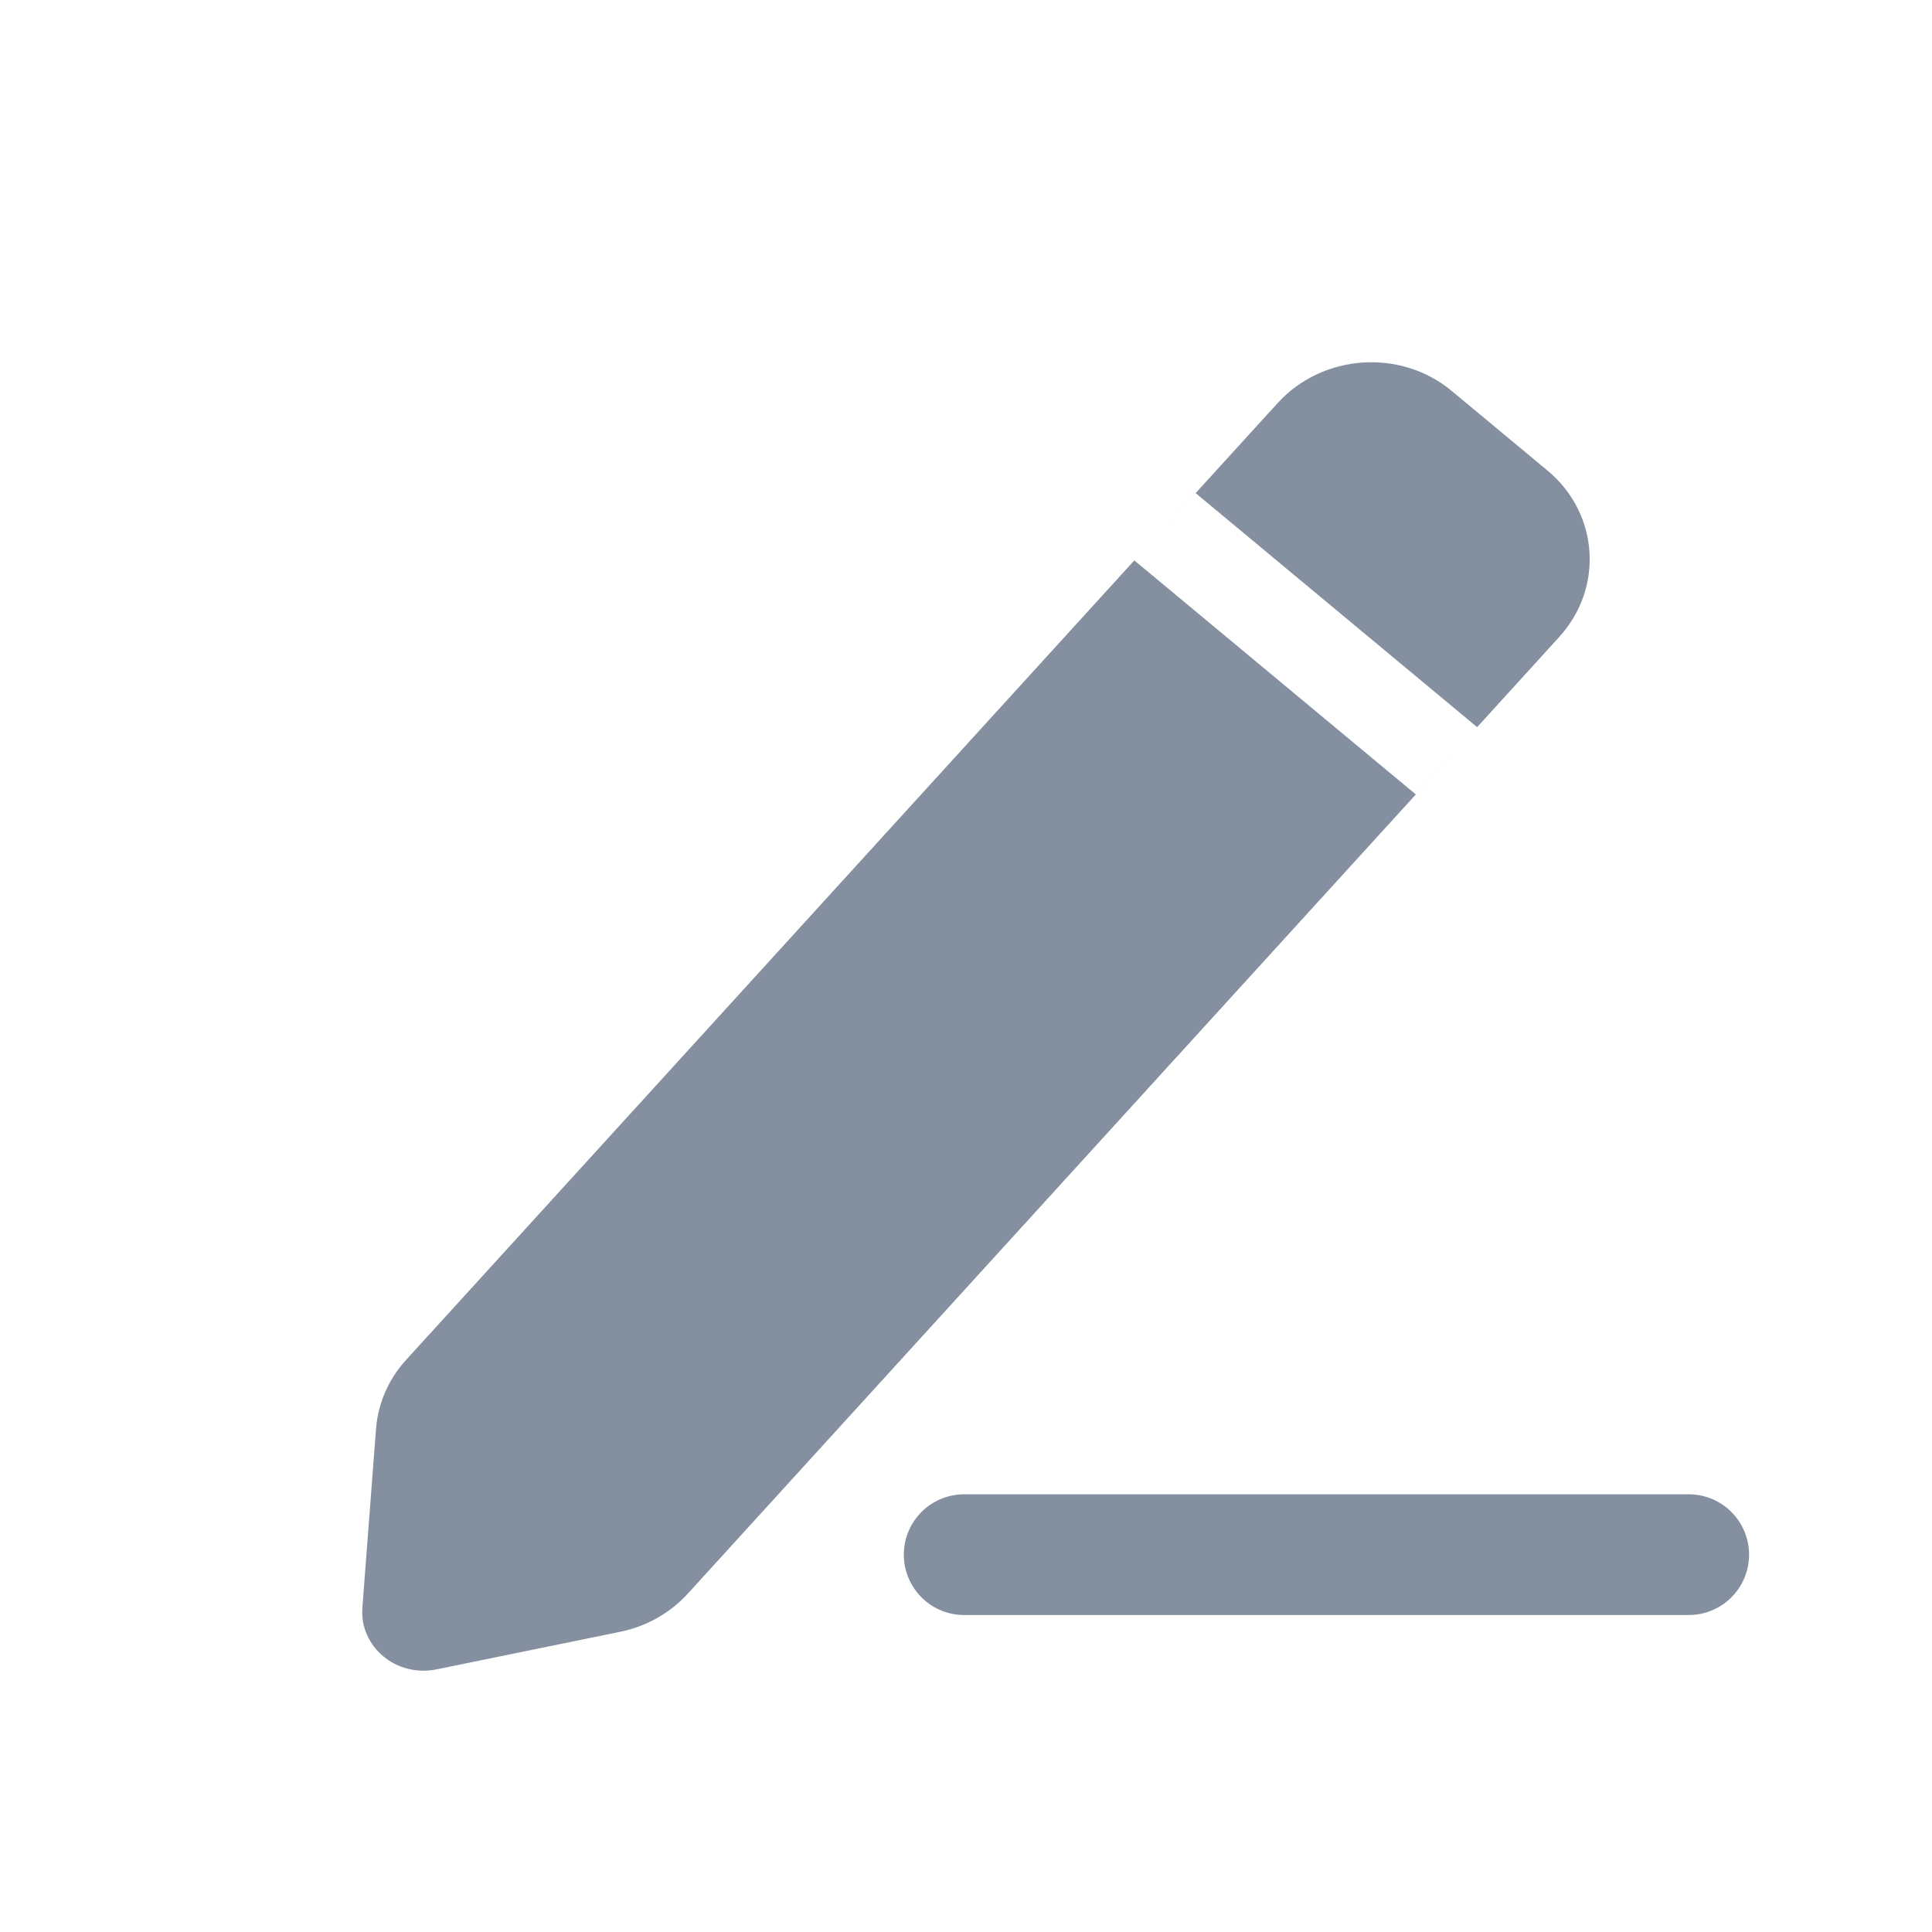
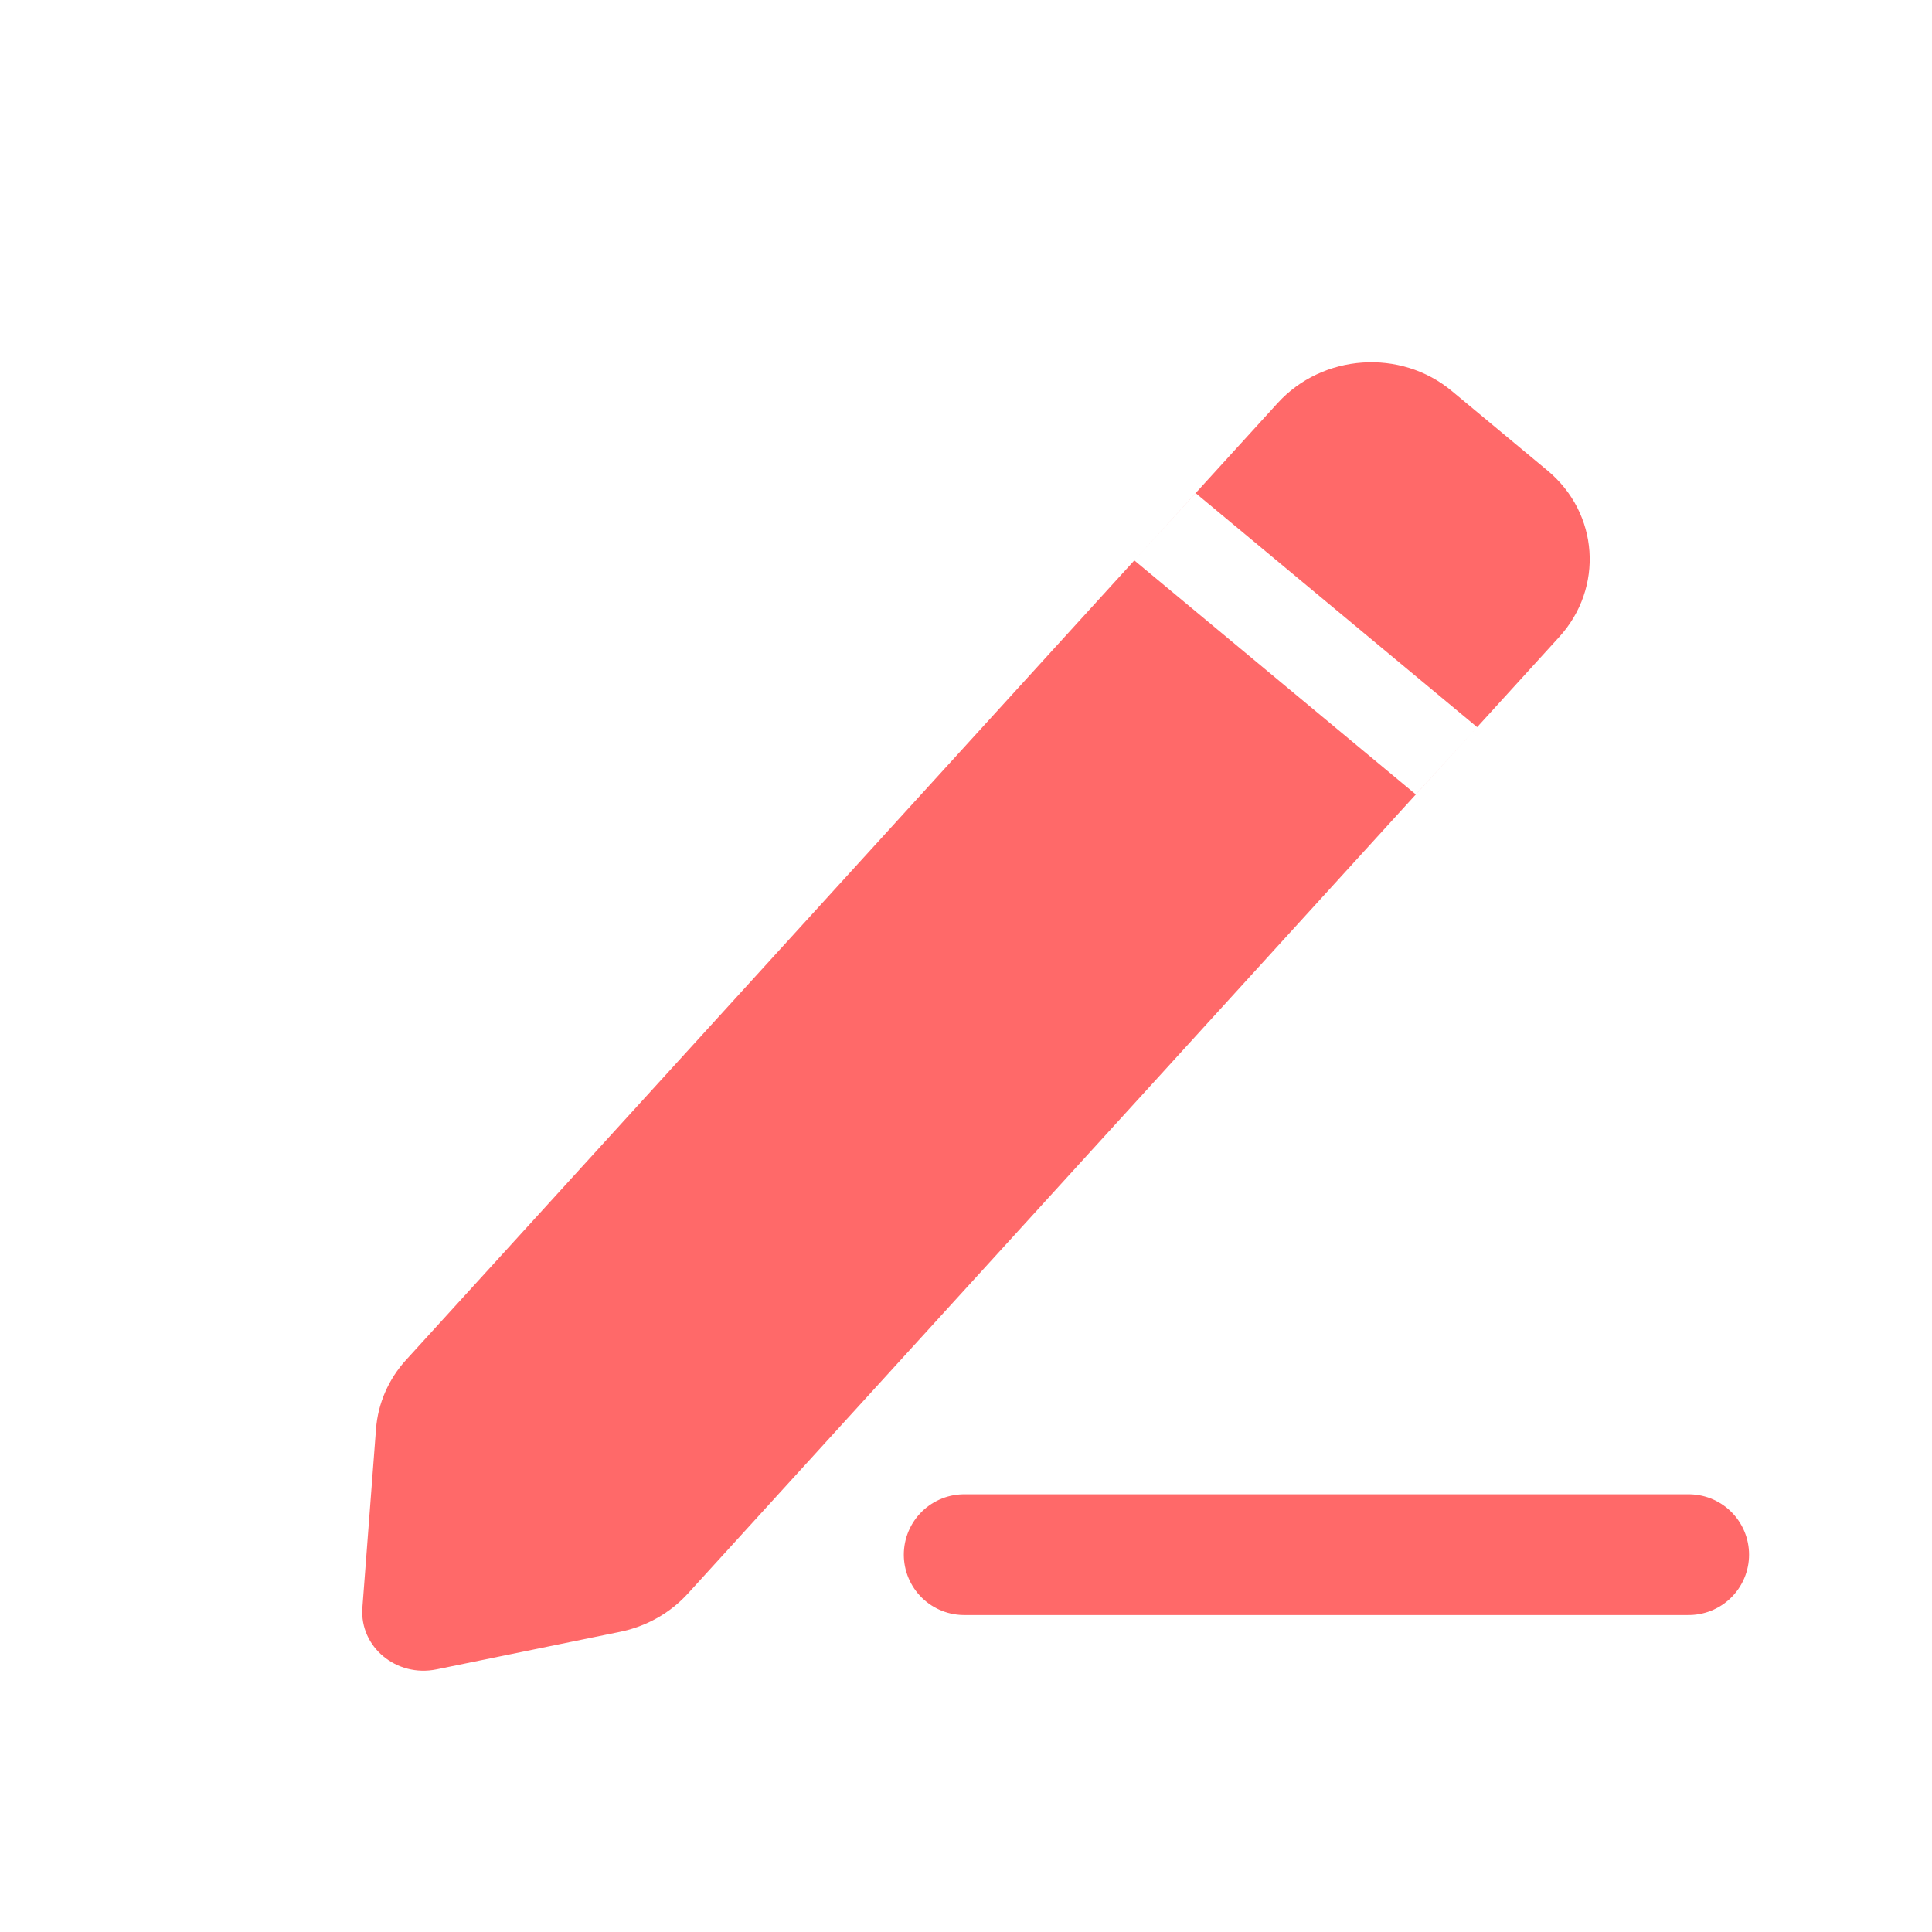
<svg xmlns="http://www.w3.org/2000/svg" width="16" height="16" viewBox="0 0 16 16" fill="none">
  <g id="Frame 1171280191">
-     <path id="Union" fill-rule="evenodd" clip-rule="evenodd" d="M9.394 4.641L10.581 3.338C10.953 2.93 11.599 2.885 12.023 3.238L12.817 3.898C13.241 4.251 13.284 4.868 12.912 5.276L12.233 6.022L9.902 4.084L9.394 4.641L9.394 4.641ZM9.394 4.641L3.365 11.26C3.218 11.42 3.13 11.622 3.114 11.834L3.001 13.315C2.977 13.639 3.283 13.893 3.615 13.825L5.135 13.514C5.353 13.47 5.55 13.358 5.696 13.198L12.233 6.022L12.233 6.022L11.725 6.579L9.394 4.641Z" fill="#8490A0" />
-     <path id="Line 59" d="M7.985 12.875L13.985 12.875" stroke="#8490A0" stroke-linecap="round" />
+     <path id="Union" fill-rule="evenodd" clip-rule="evenodd" d="M9.394 4.641L10.581 3.338C10.953 2.93 11.599 2.885 12.023 3.238L12.817 3.898C13.241 4.251 13.284 4.868 12.912 5.276L12.233 6.022L9.902 4.084L9.394 4.641L9.394 4.641ZM9.394 4.641L3.365 11.26C3.218 11.42 3.13 11.622 3.114 11.834L3.001 13.315C2.977 13.639 3.283 13.893 3.615 13.825L5.135 13.514C5.353 13.47 5.55 13.358 5.696 13.198L12.233 6.022L12.233 6.022L11.725 6.579L9.394 4.641Z" fill="#FF6969" />
+     <path id="Line 59" d="M7.985 12.875L13.985 12.875" stroke="#FF6969" stroke-linecap="round" />
  </g>
</svg>
